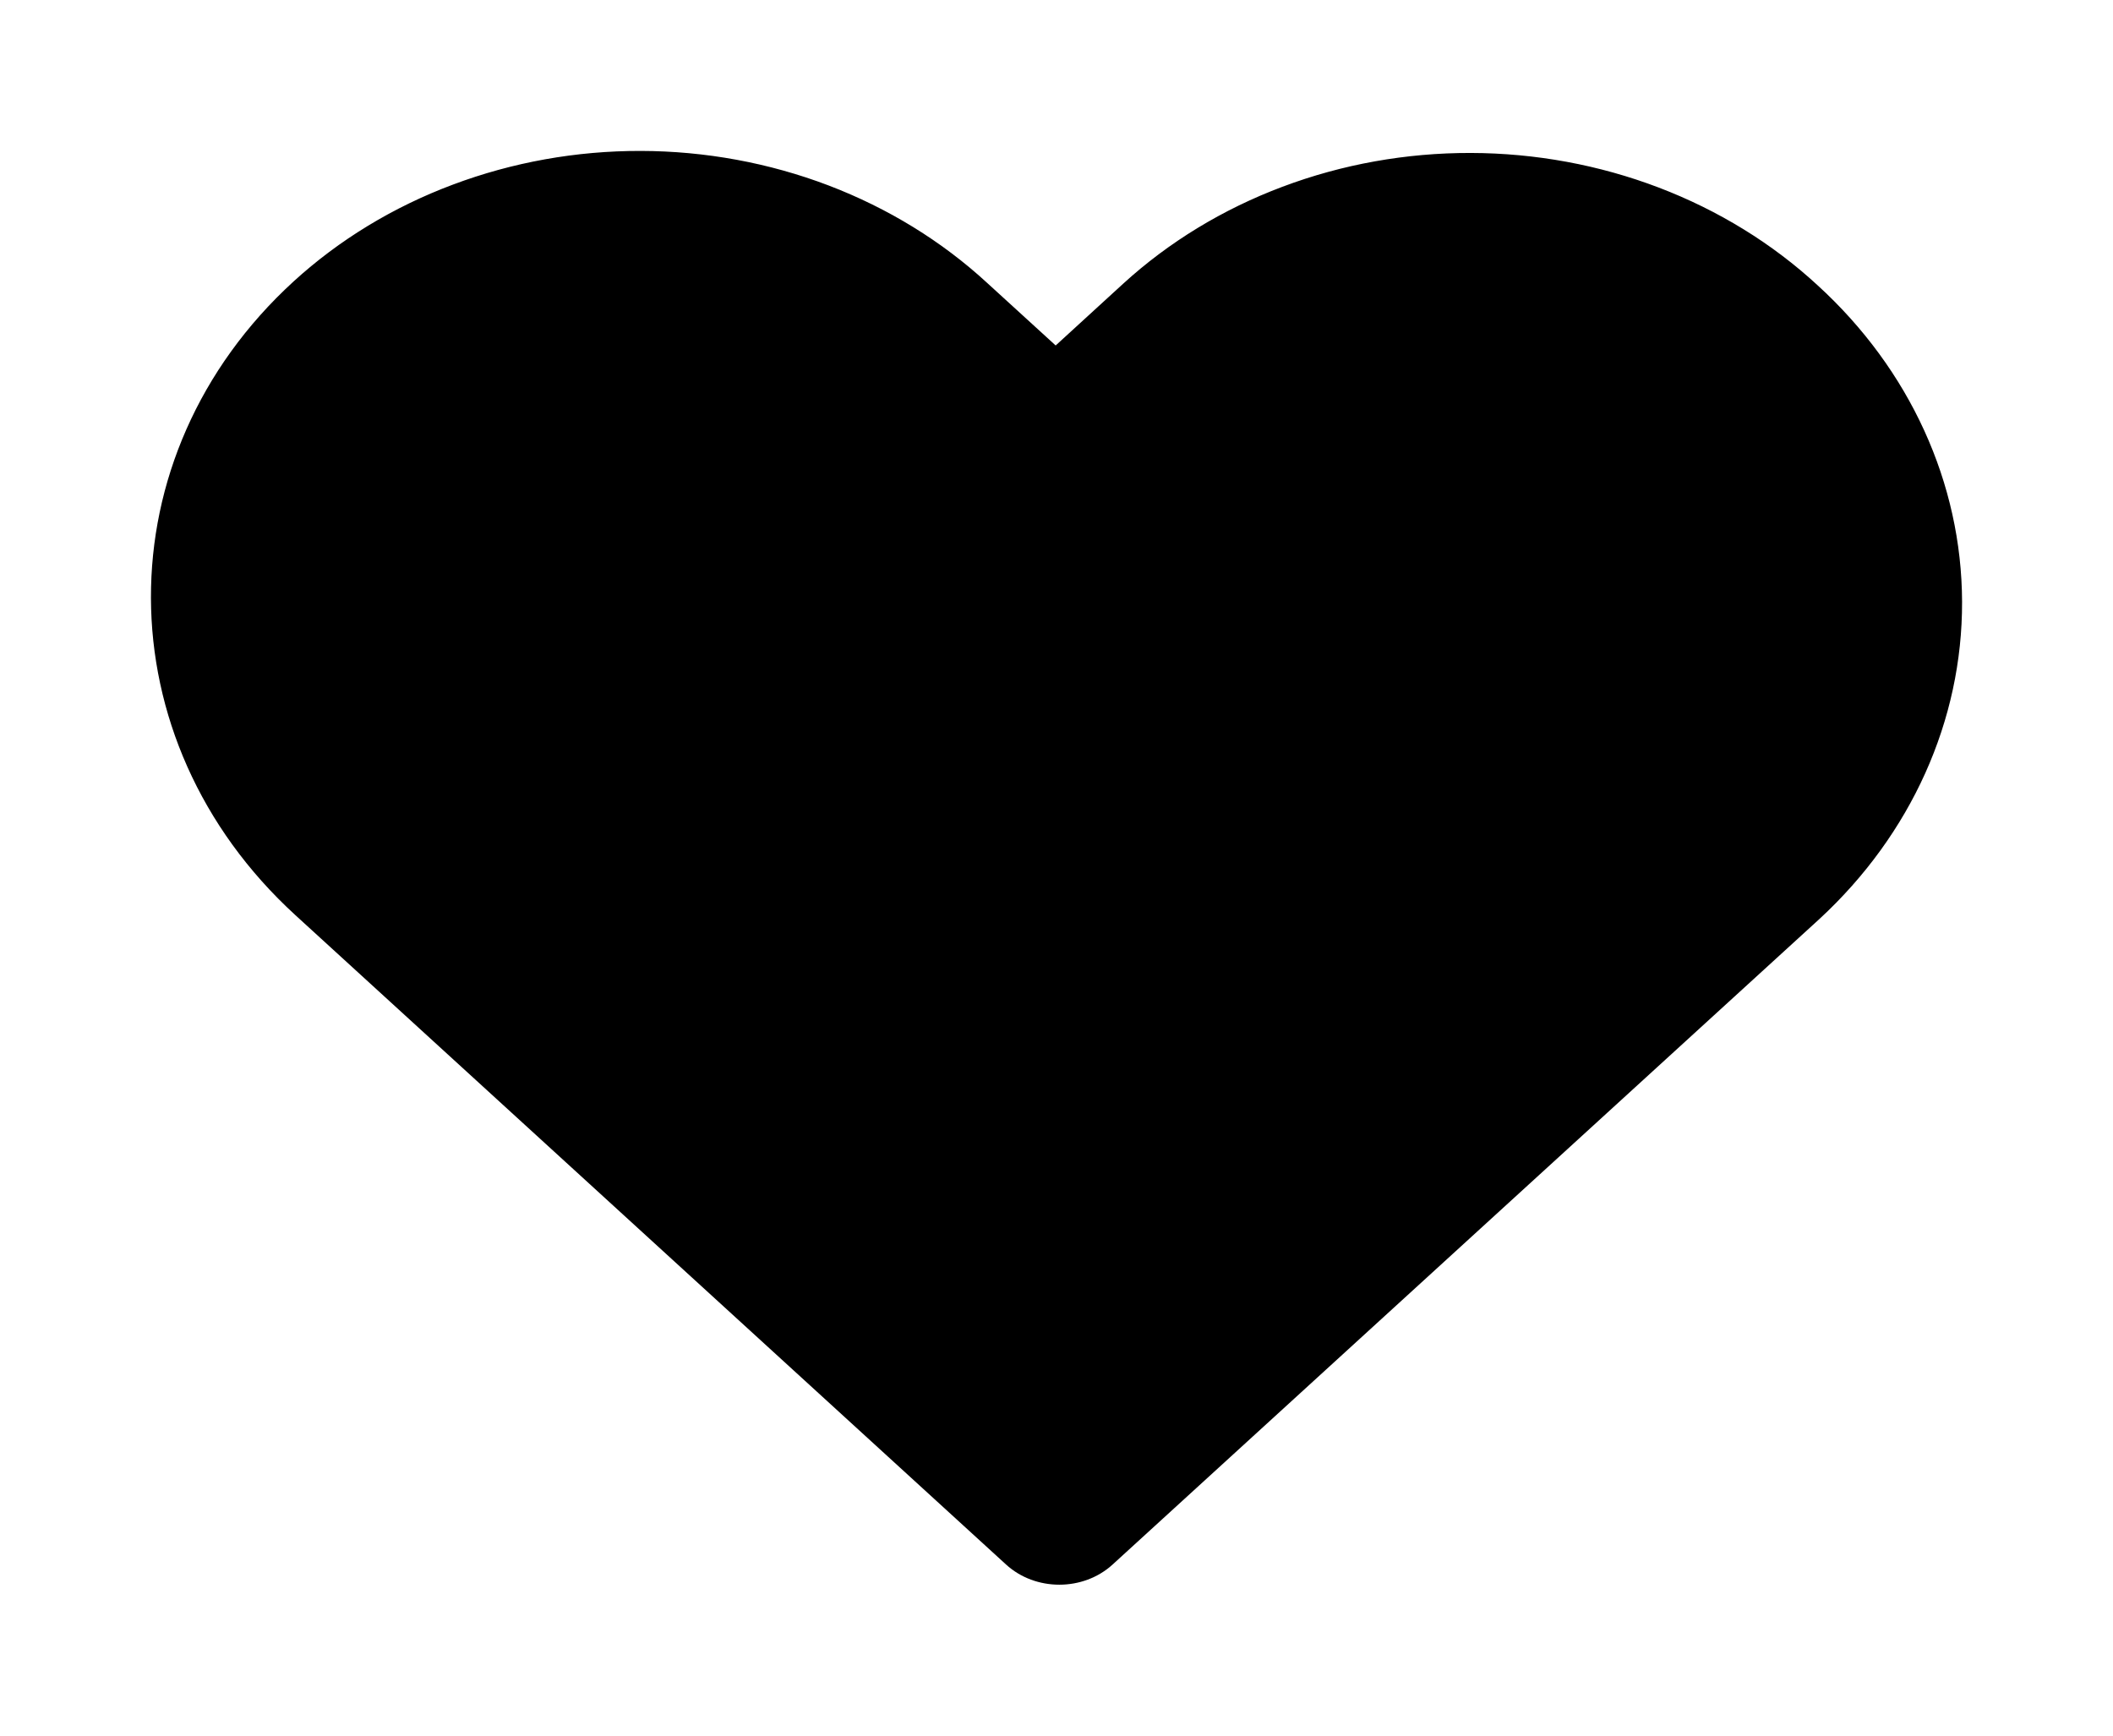
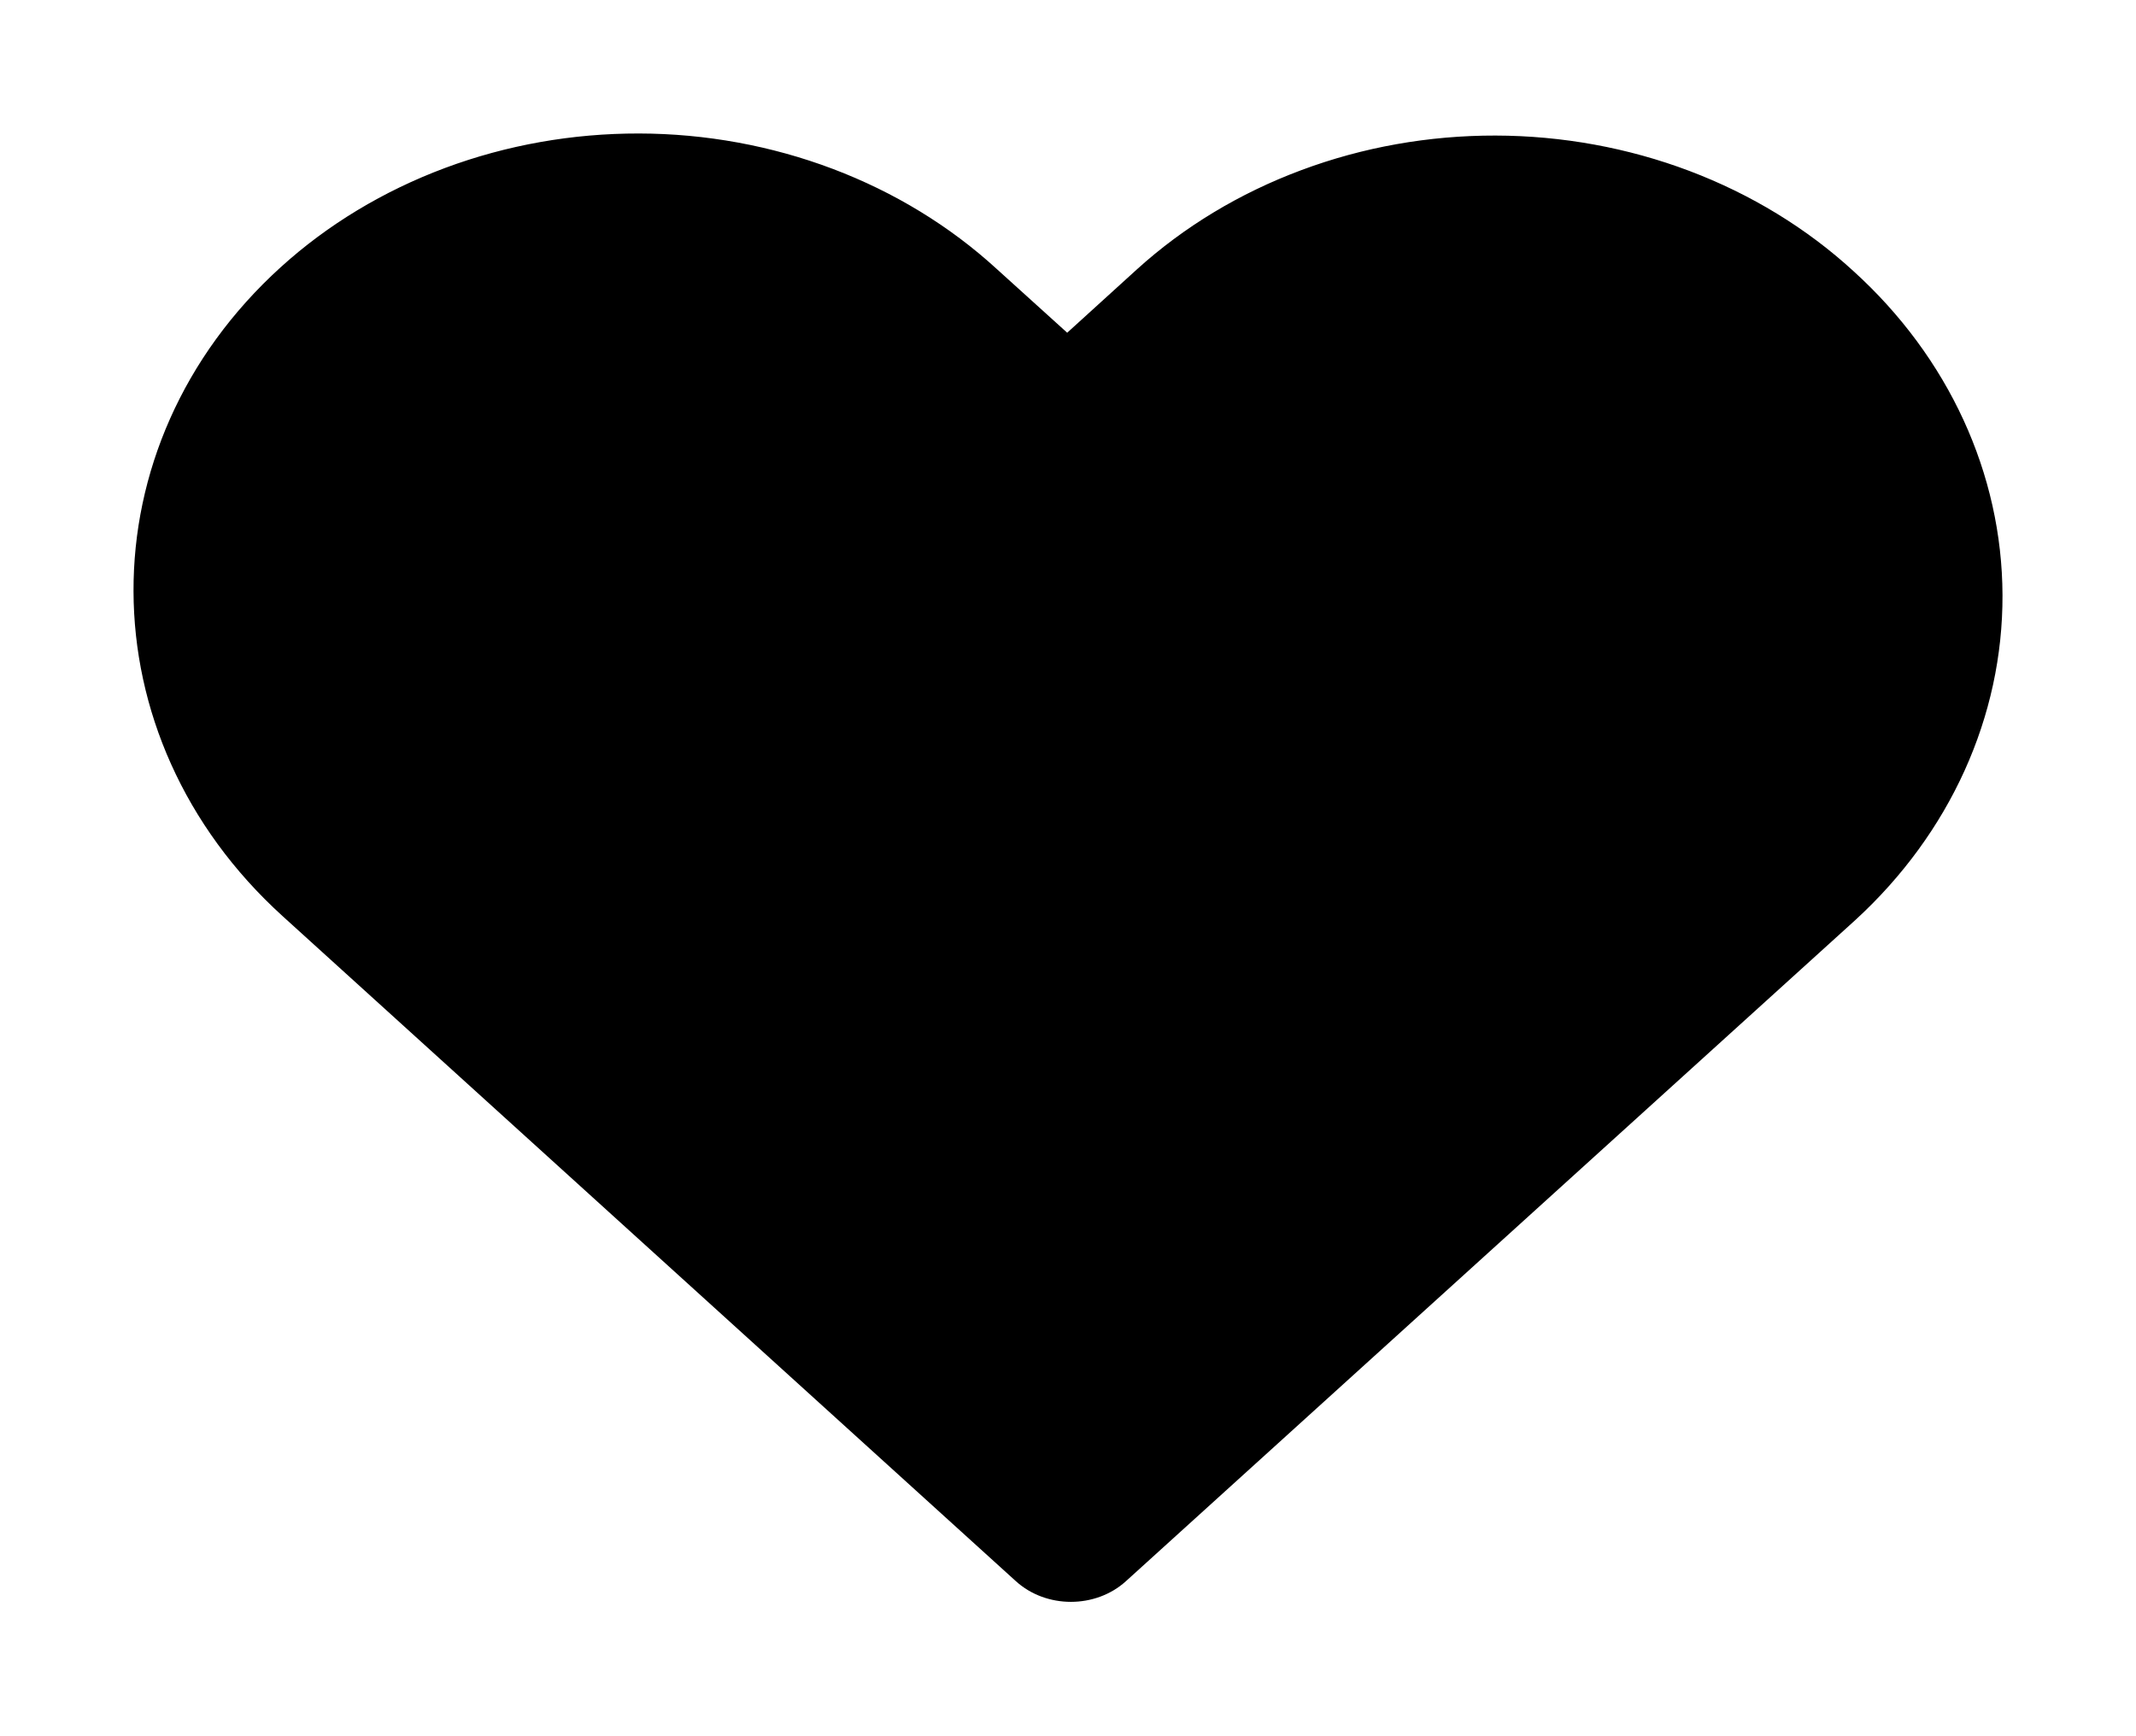
- <svg xmlns="http://www.w3.org/2000/svg" width="28" height="23" viewBox="0 0 28 23">
-   <path d="M13.082 3.75C12.483 3.198 11.769 2.759 10.981 2.458C10.193 2.158 9.347 2.002 8.492 2C7.637 1.998 6.79 2.15 6 2.447C5.21 2.743 4.493 3.179 3.891 3.729C1.36 6.043 1.372 9.803 3.915 12.128L13.331 20.732C13.721 21.089 14.354 21.089 14.744 20.732L24.111 12.177C25.326 11.055 26.005 9.545 26 7.974C25.995 6.403 25.308 4.896 24.085 3.78C23.486 3.227 22.771 2.787 21.982 2.486C21.193 2.185 20.346 2.029 19.489 2.027C18.633 2.025 17.785 2.177 16.994 2.475C16.203 2.772 15.486 3.209 14.883 3.76L13.989 4.578L13.082 3.75Z" stroke-width="2.5" stroke-linejoin="round" />
+ <svg xmlns="http://www.w3.org/2000/svg" viewBox="0 0 32 26">
+   <path d="M14.929 4.027C14.23 3.387 13.397 2.879 12.478 2.531C11.558 2.183 10.571 2.002 9.574 2C8.576 1.998 7.588 2.173 6.666 2.517C5.745 2.861 4.909 3.365 4.207 4.002C1.253 6.681 1.267 11.035 4.235 13.727L15.219 23.69C15.674 24.103 16.413 24.103 16.868 23.69L27.796 13.784C29.214 12.484 30.006 10.736 30 8.917C29.994 7.098 29.192 5.354 27.766 4.061C27.067 3.42 26.233 2.911 25.312 2.562C24.392 2.214 23.403 2.033 22.404 2.031C21.405 2.029 20.415 2.205 19.493 2.55C18.57 2.894 17.733 3.4 17.03 4.038L15.988 4.985L14.929 4.027Z" stroke-width="2.5" stroke-linejoin="round" />
</svg>
